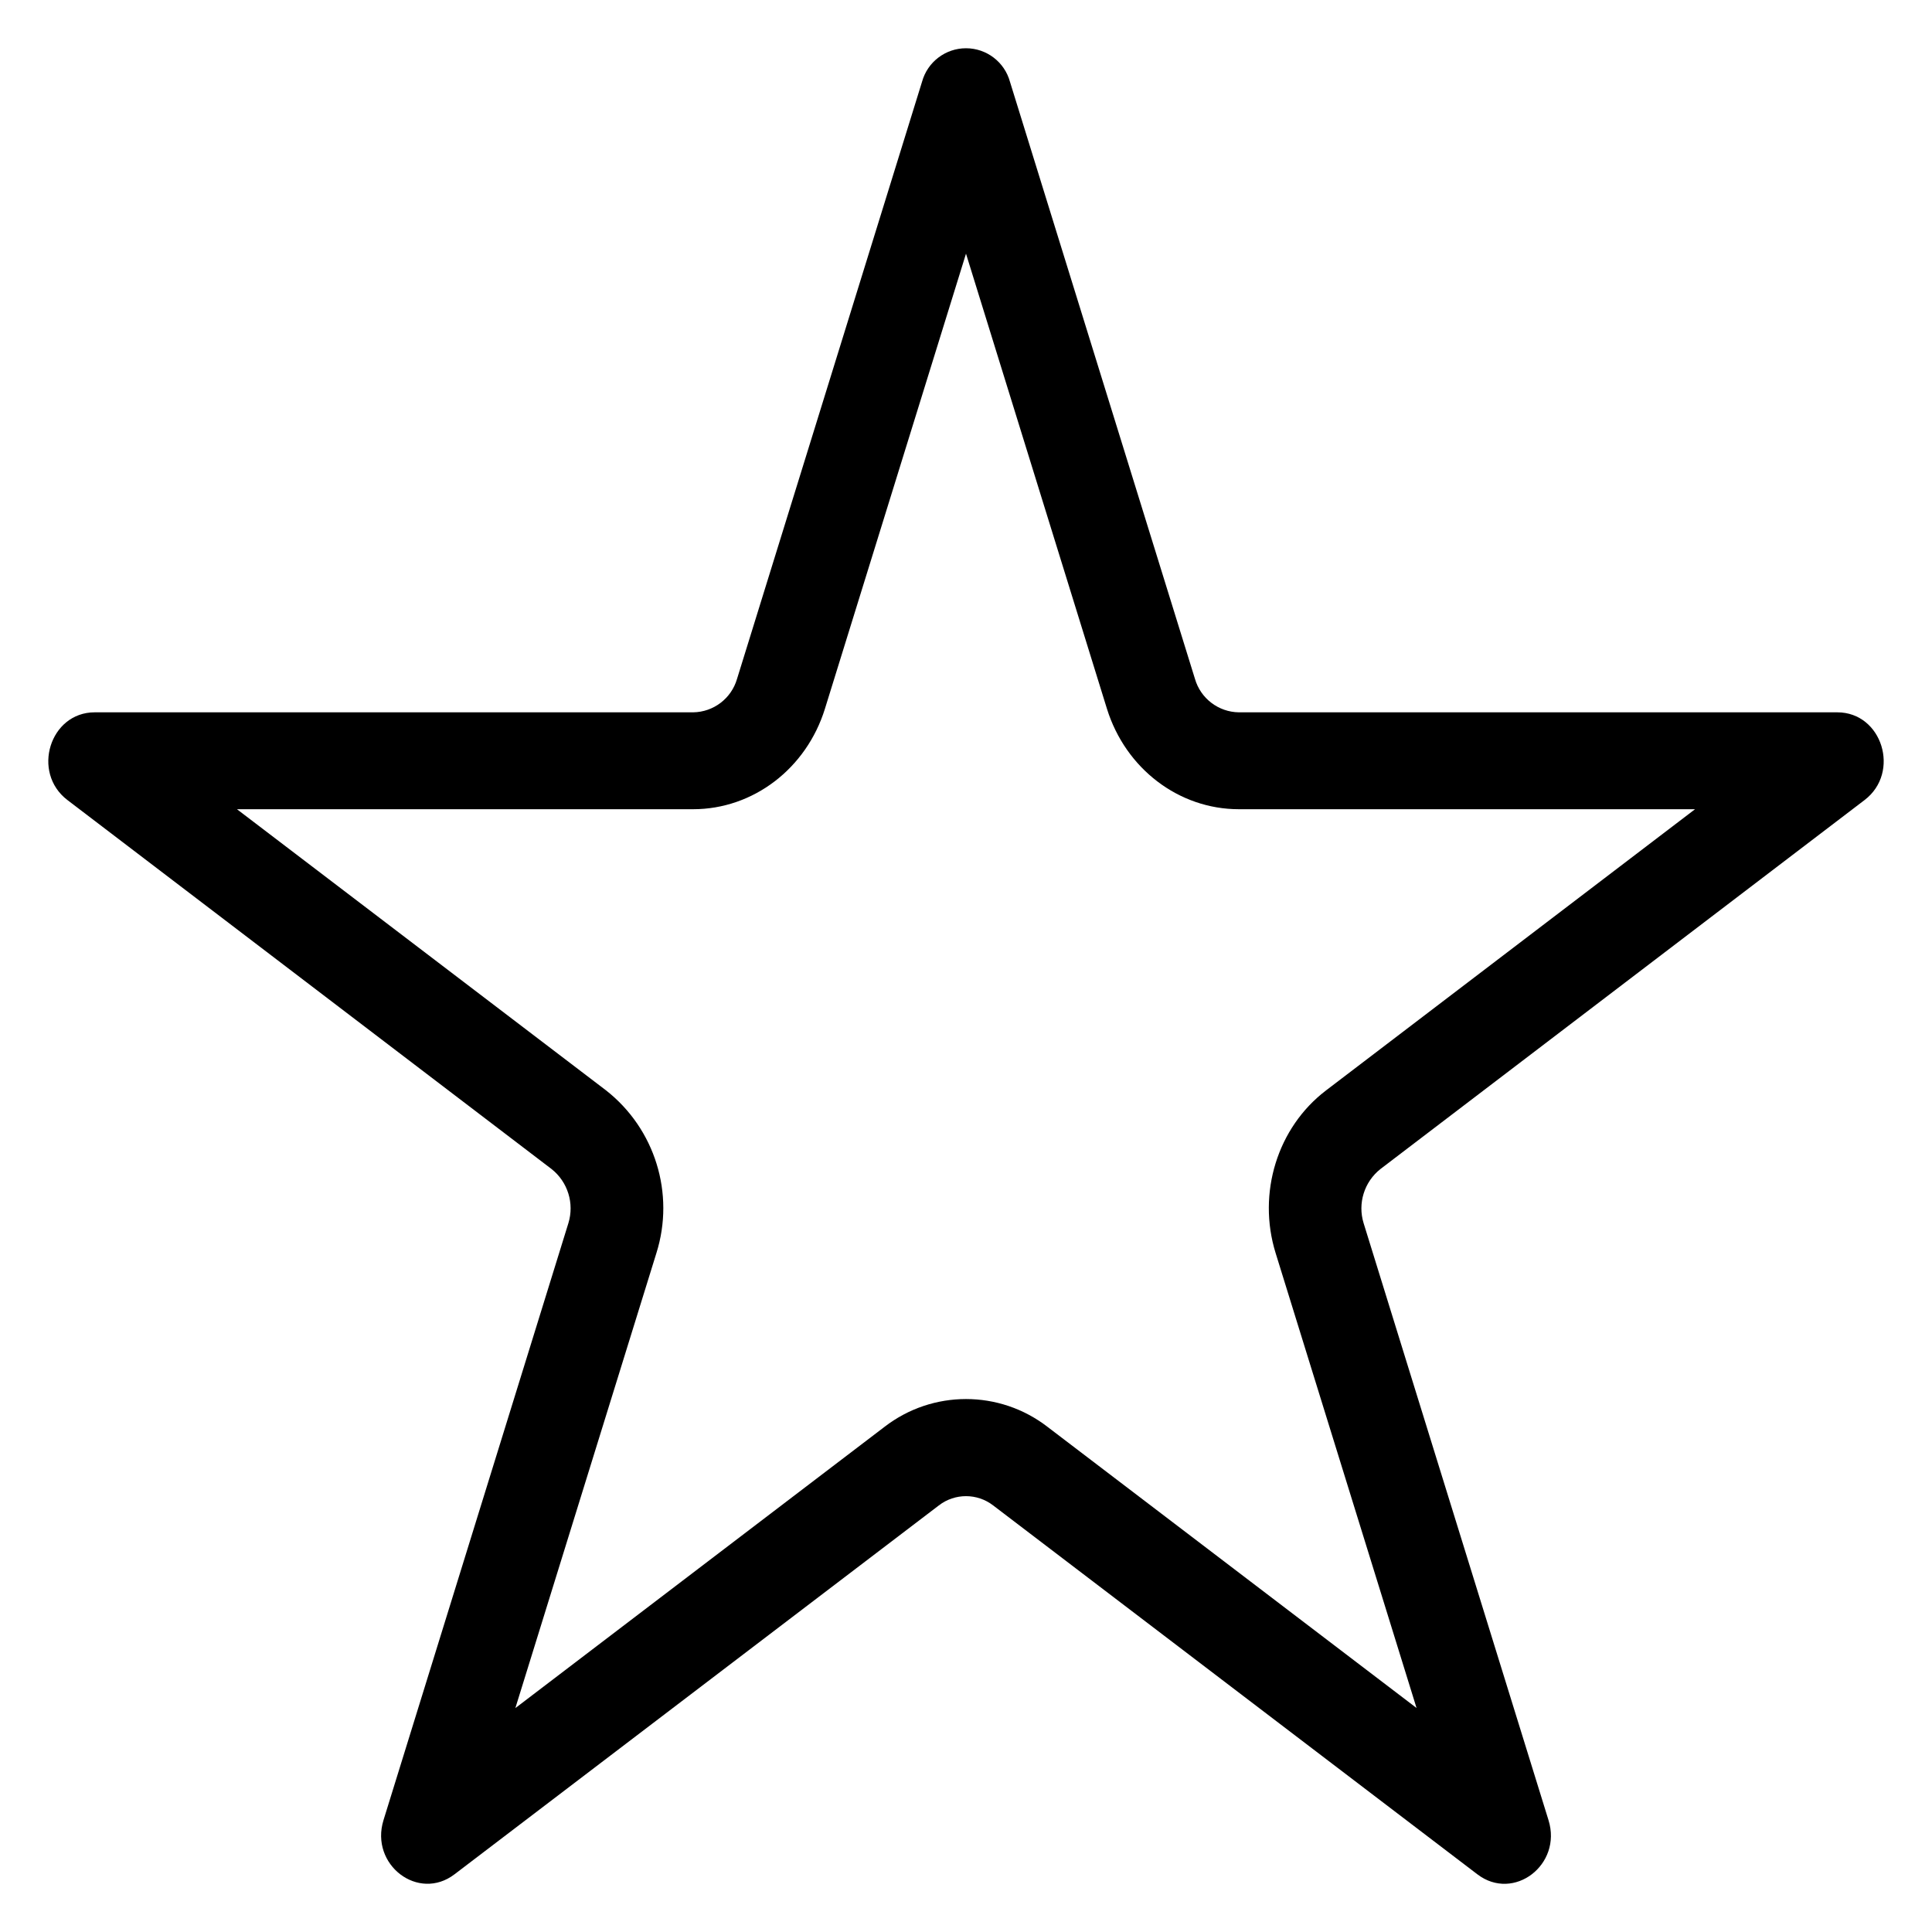
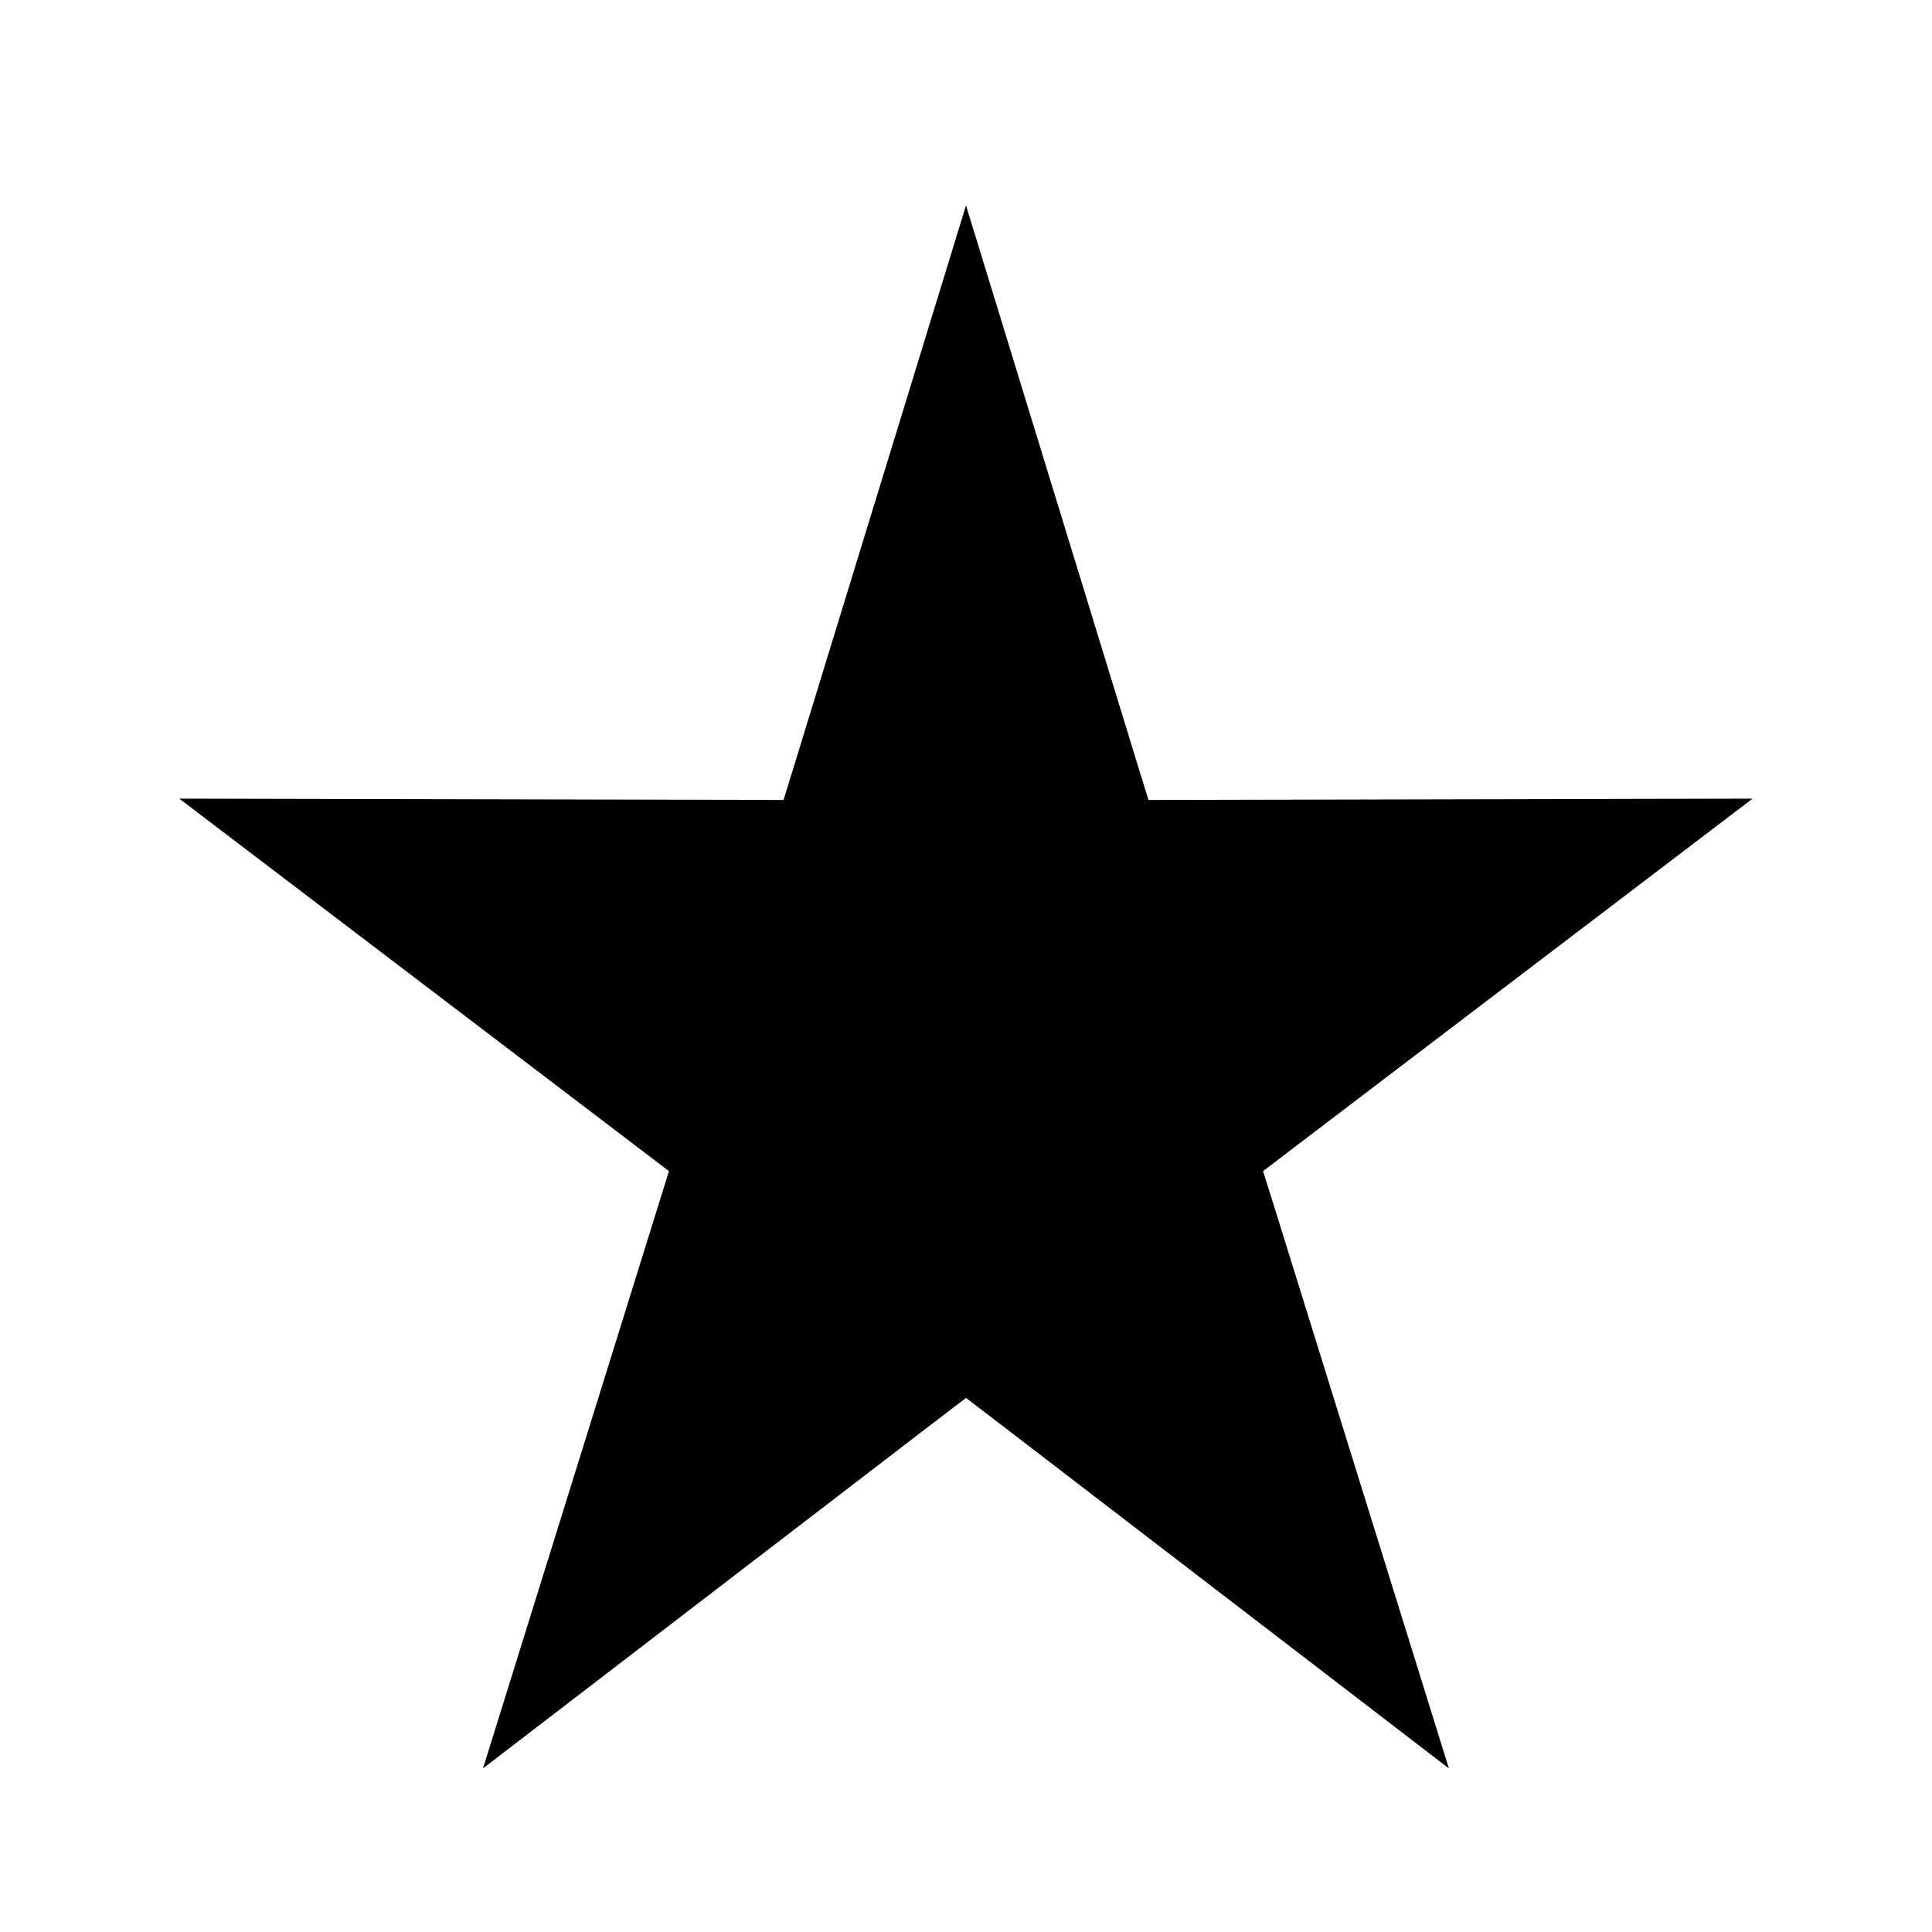
- <svg xmlns="http://www.w3.org/2000/svg" class="icon icon-accordion icon-star" viewBox="0 0 20 20">
-   <path fill-rule="evenodd" d="m10 2.626-1.46 4.71c-.192.62-.743 1.041-1.365 1.041H2.453l3.82 2.91a1.55 1.55 0 0 1 .522 1.685l-1.46 4.71 3.821-2.911a1.38 1.38 0 0 1 1.688 0l3.82 2.91-1.459-4.71c-.192-.62.019-1.3.522-1.683l3.82-2.911h-4.722c-.622 0-1.173-.42-1.366-1.04zm.455-1.78a.472.472 0 0 0-.91 0L7.63 7.027a.48.48 0 0 1-.455.347H.98c-.464 0-.657.622-.282.908l5.012 3.82a.52.52 0 0 1 .174.56l-1.914 6.18c-.143.462.361.847.736.56l5.013-3.818a.46.46 0 0 1 .562 0l5.013 3.819c.375.286.88-.099.736-.561l-1.914-6.18a.52.52 0 0 1 .174-.56l5.012-3.82c.375-.286.182-.908-.282-.908h-6.195a.48.48 0 0 1-.455-.347z" />
+ <svg xmlns="http://www.w3.org/2000/svg" class="icon icon-accordion icon-star" viewBox="0 0 16 16">
+   <path d="M9.402 6.271L9.511 6.625L9.881 6.624L14.514 6.614L10.738 9.487L10.46 9.699L10.565 10.033L11.999 14.645L8.305 11.81L8 11.577L7.695 11.81L4 14.645L5.436 10.033L5.54 9.699L5.262 9.487L1.485 6.614L6.119 6.624L6.489 6.625L6.598 6.271L8 1.701L9.402 6.271Z" />
</svg>
